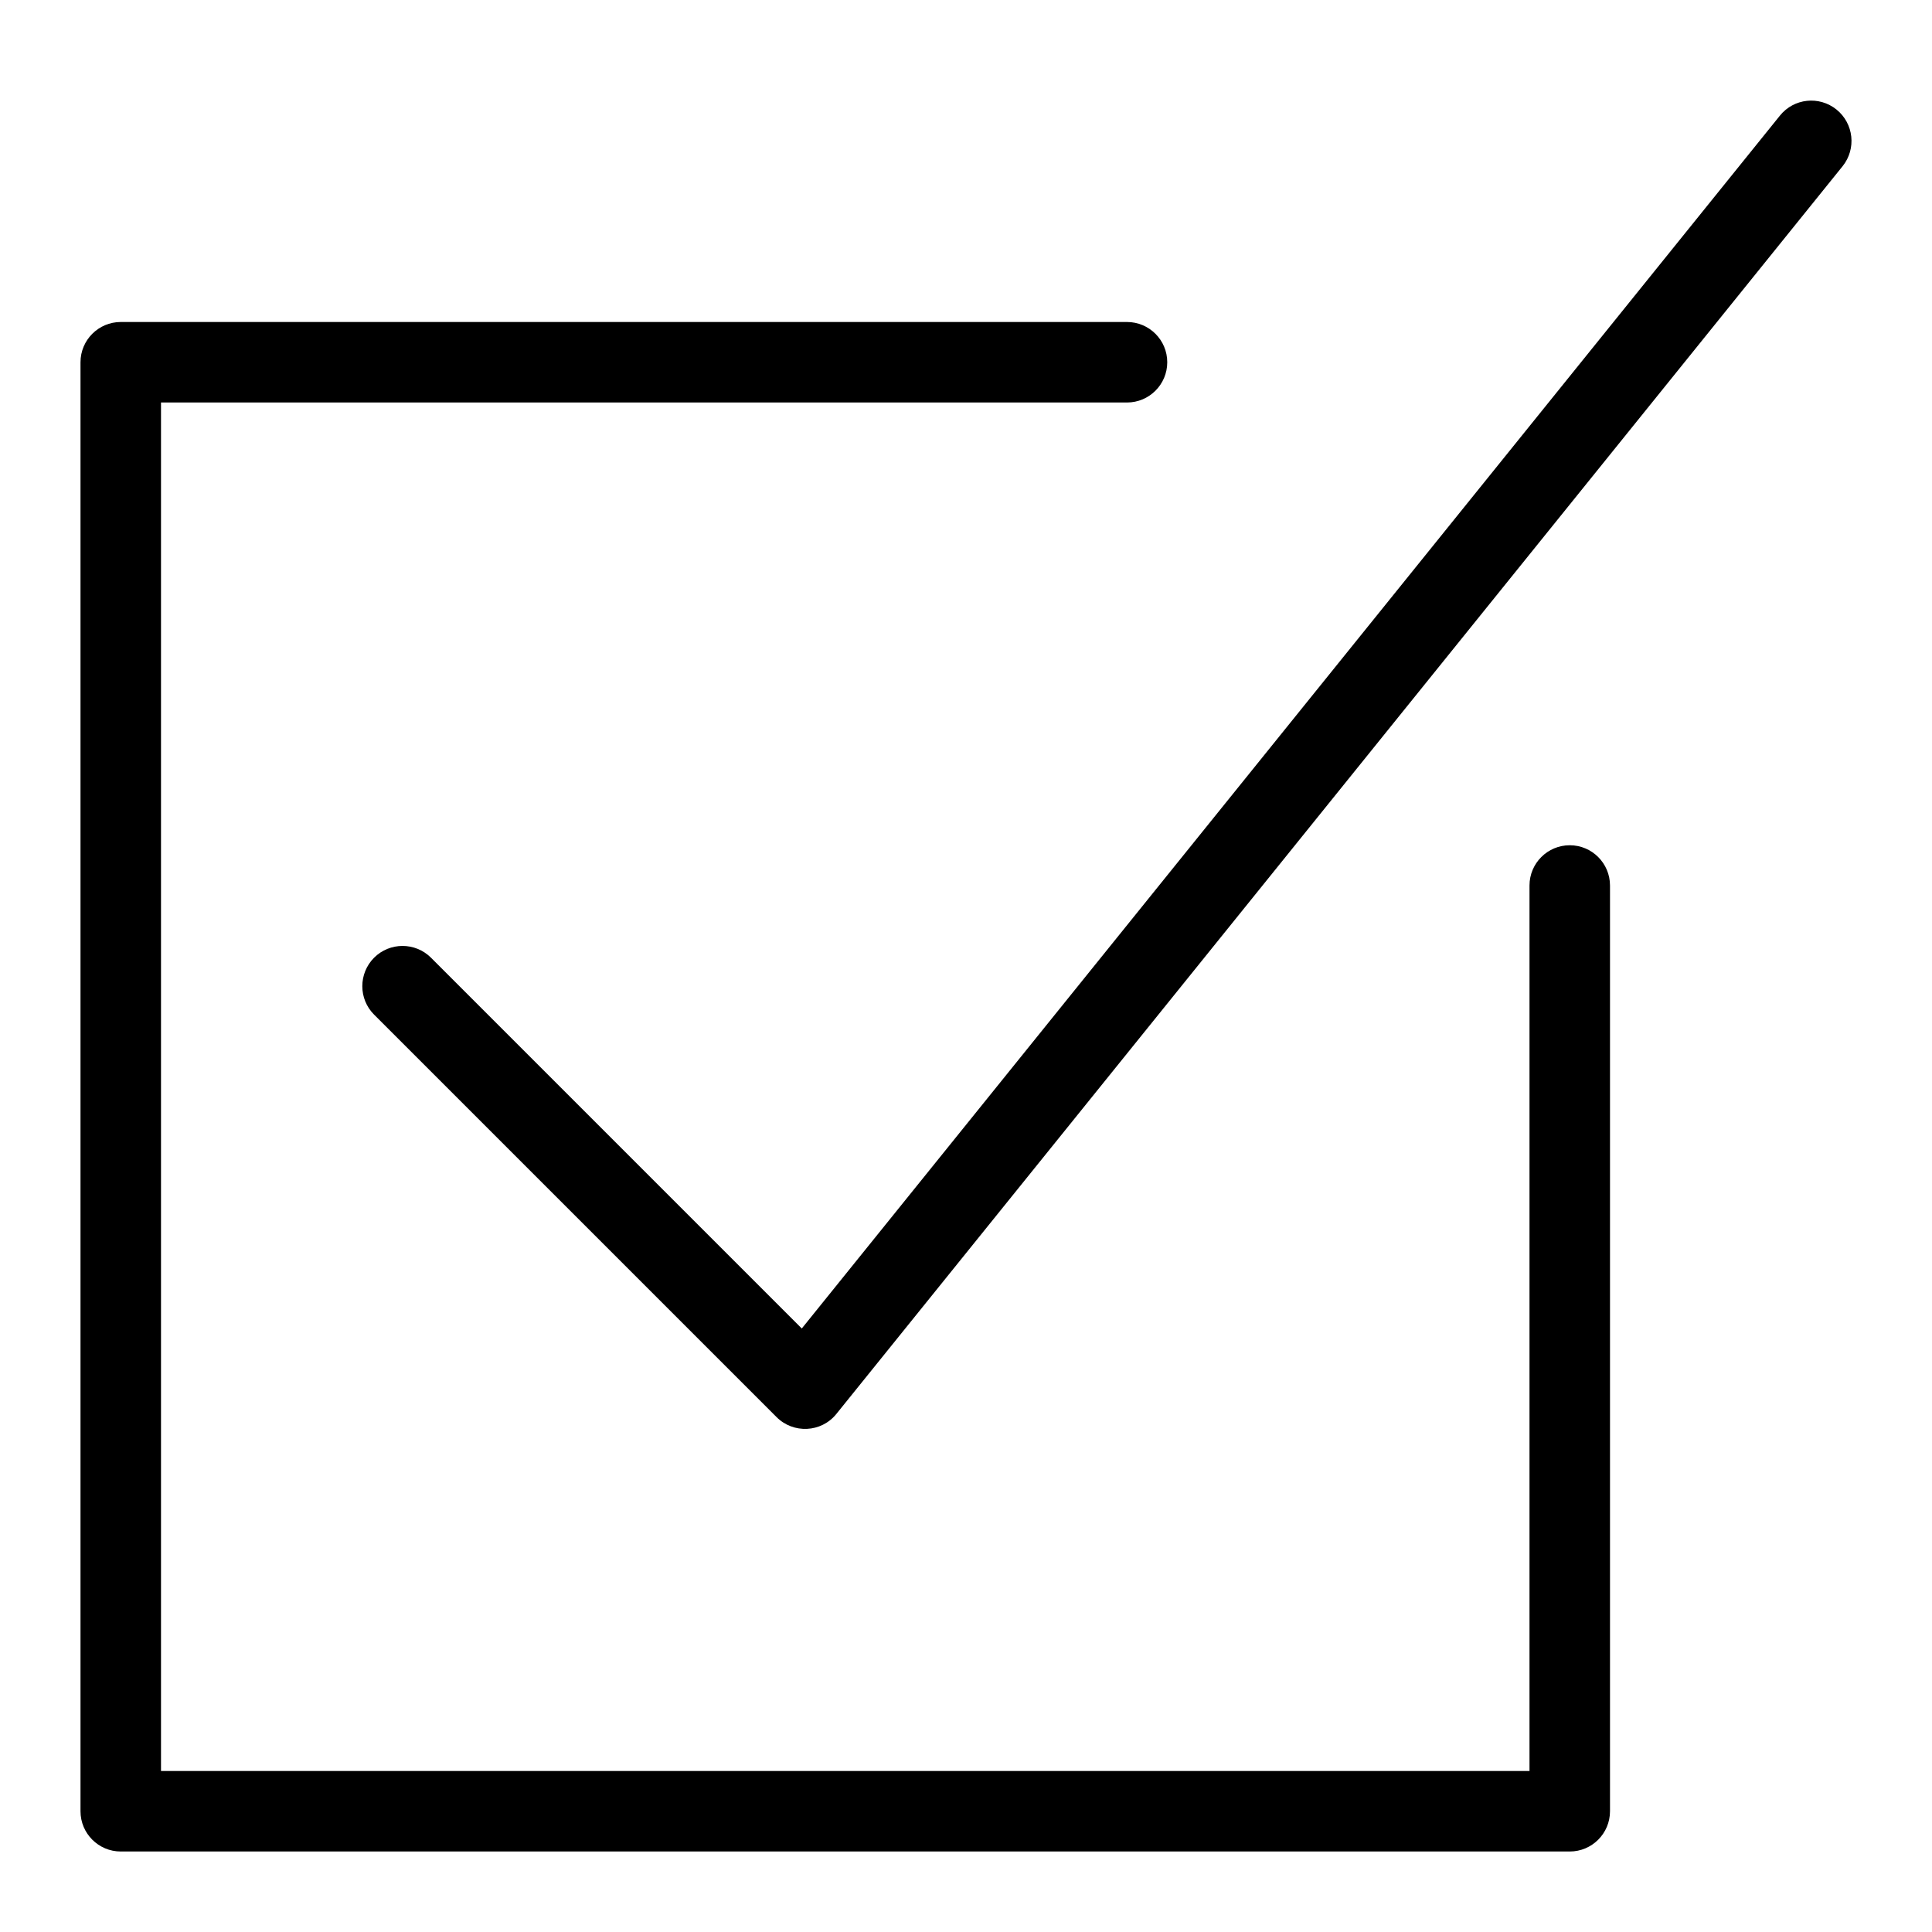
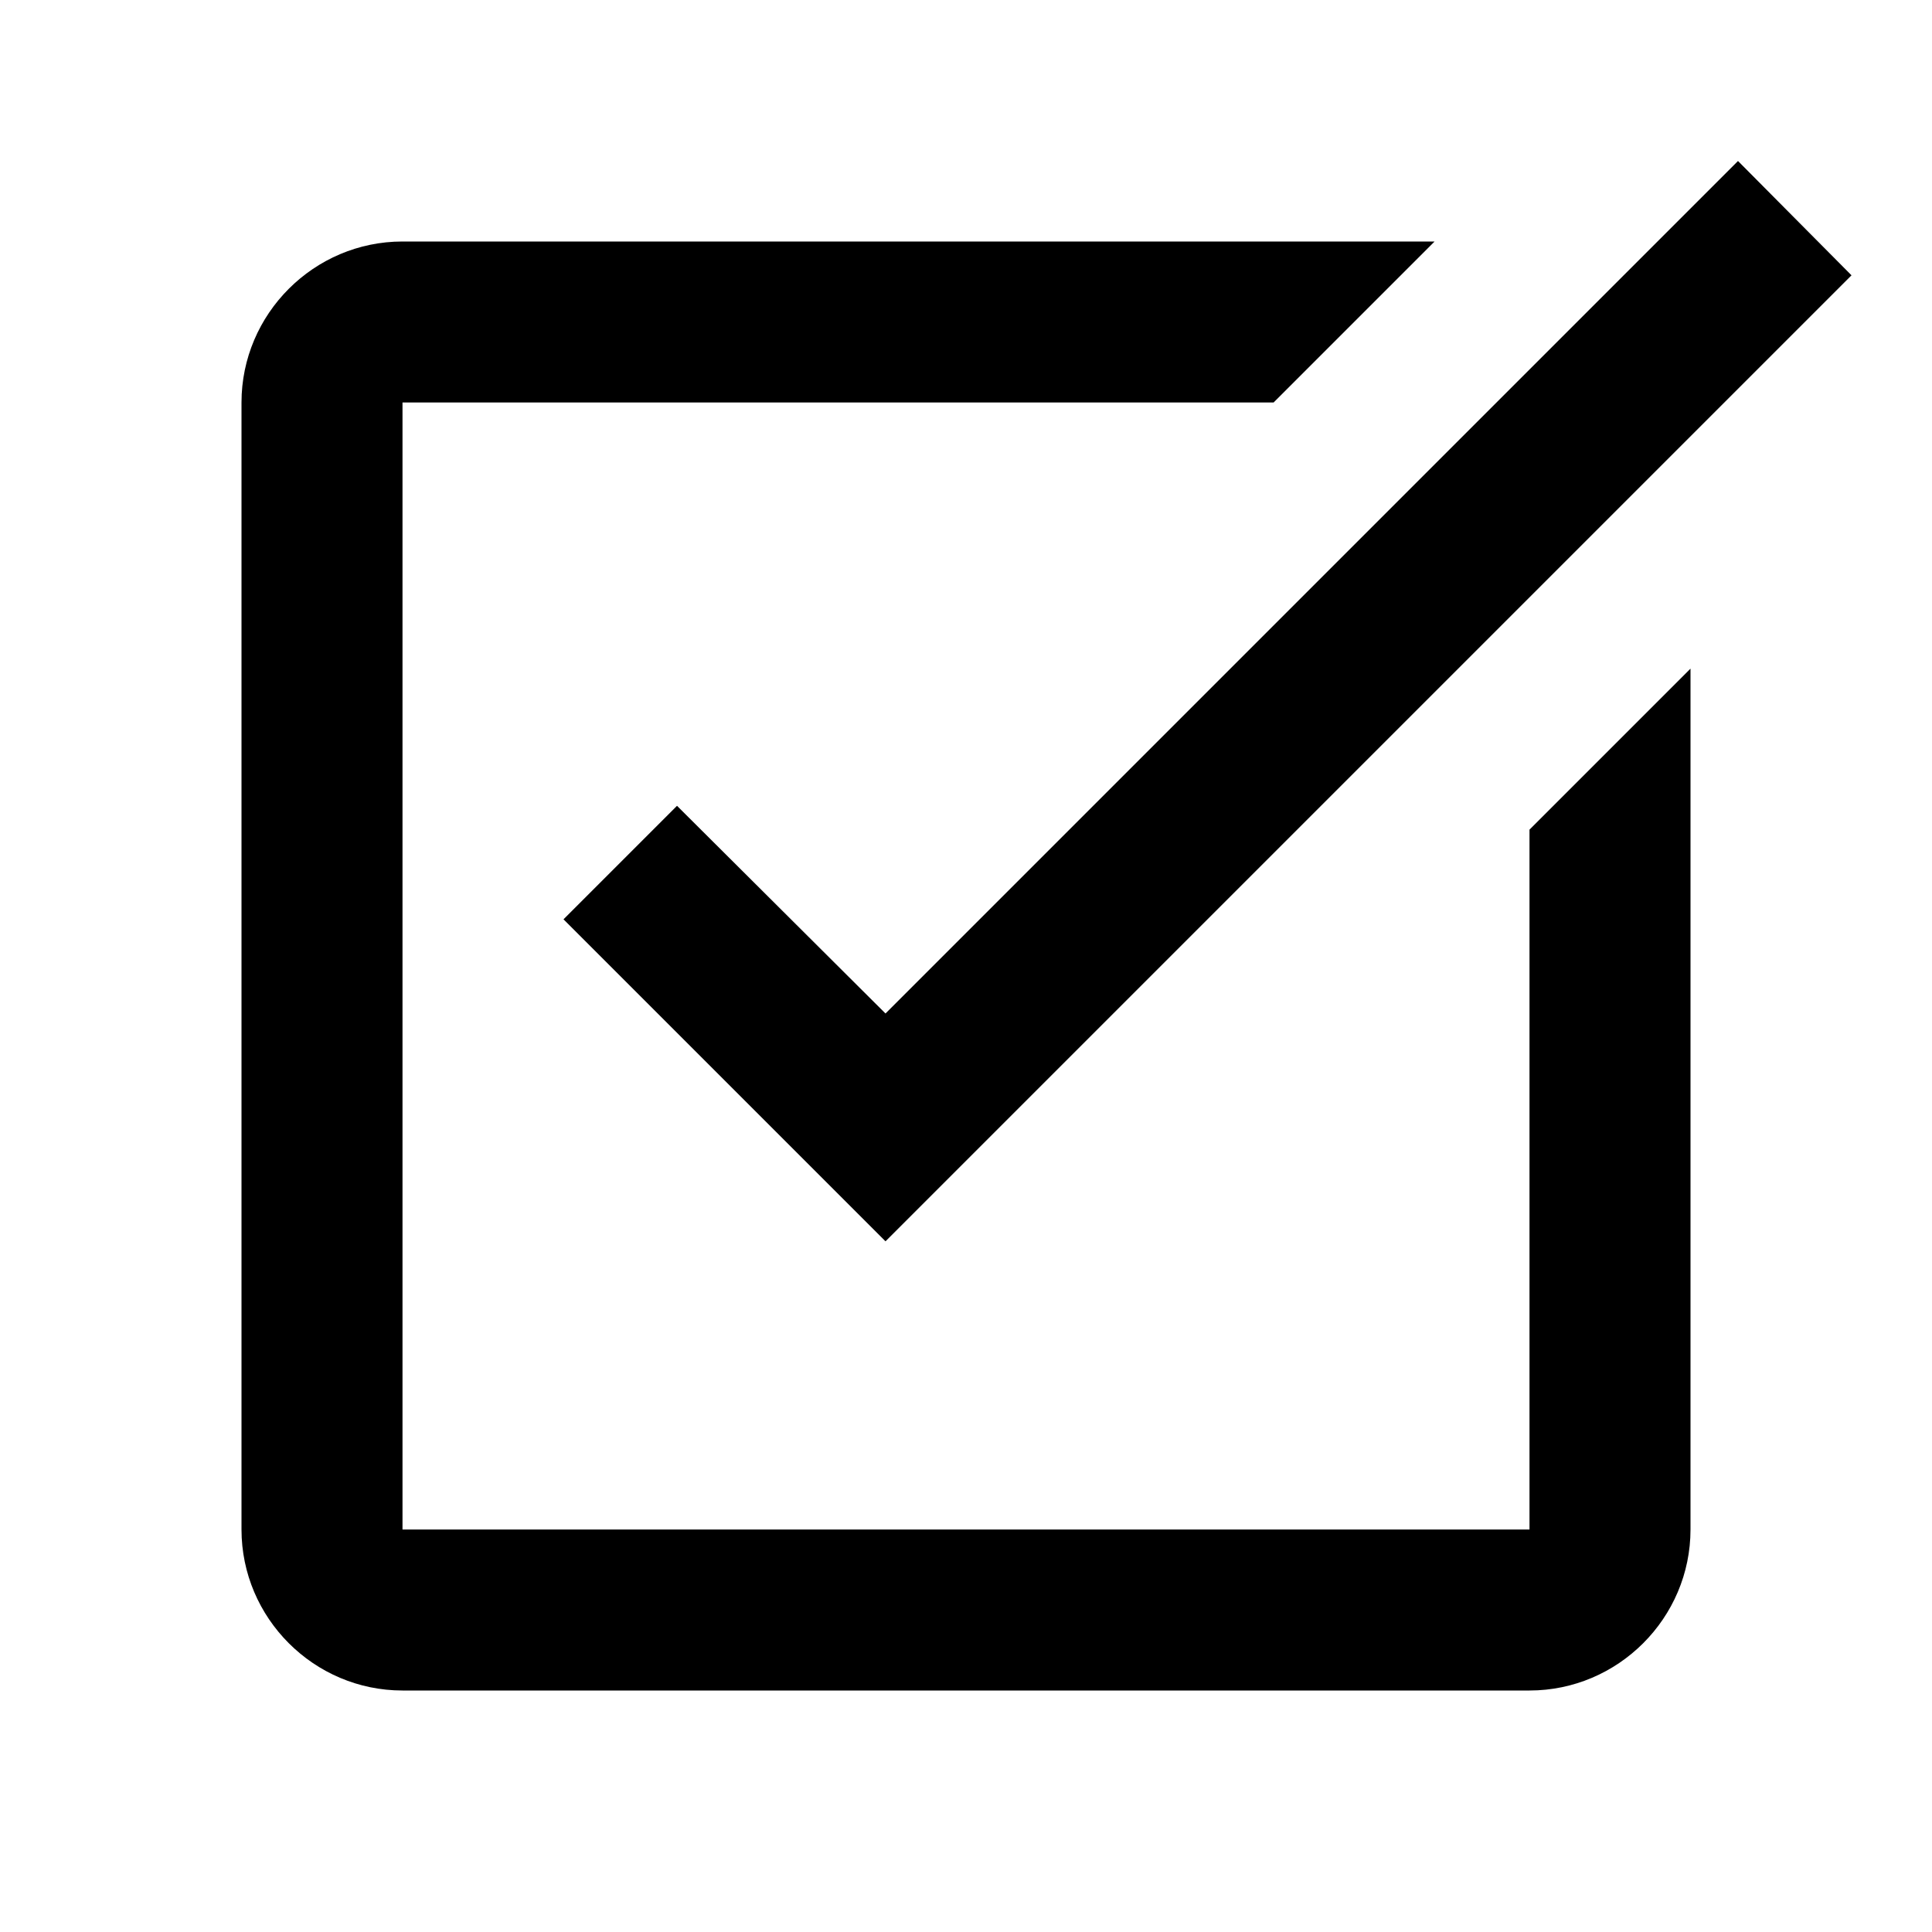
- <svg xmlns="http://www.w3.org/2000/svg" version="1.1" x="0px" y="0px" width="24px" height="24px" viewBox="0 0 24 24" enable-background="new 0 0 24 24" xml:space="preserve">
-   <g id="Outline_Icons_1_">
-     <g id="Outline_Icons">
-       <g>
-         <path d="M22.814,1.361c-0.216-0.174-0.53-0.14-0.703,0.075L9.96,16.503l-4.606-4.606c-0.195-0.195-0.512-0.195-0.707,0     c-0.195,0.196-0.195,0.512,0,0.707l5,5c0.208,0.208,0.555,0.194,0.743-0.04l12.5-15.5C23.062,1.849,23.029,1.535,22.814,1.361z" />
-         <path d="M19.5,10.5c-0.276,0-0.5,0.224-0.5,0.5v11H2V5h12c0.276,0,0.5-0.224,0.5-0.5S14.276,4,14,4H1.5C1.224,4,1,4.224,1,4.5v18     C1,22.776,1.224,23,1.5,23h18c0.276,0,0.5-0.224,0.5-0.5V11C20,10.724,19.776,10.5,19.5,10.5z" />
-       </g>
-     </g>
+ <svg xmlns="http://www.w3.org/2000/svg" width="24" height="24" viewBox="0 0 24 24">
+   <g>
+     <path fill-rule="evenodd" d="M21,8.306 L21,19 C21,20.1 20.1,21 19,21 L5,21 C3.9,21 3,20.1 3,19 L3,5 C3,3.9 3.9,3 5,3 L17.821,3 L15.821,5 L5,5 L5,19 L19,19 L19,10.306 L21,8.306 Z" />
+     <polygon points="11 15.42 7 11.42 8.41 10.01 11 12.59 21.59 2 23 3.42" />
  </g>
</svg>
